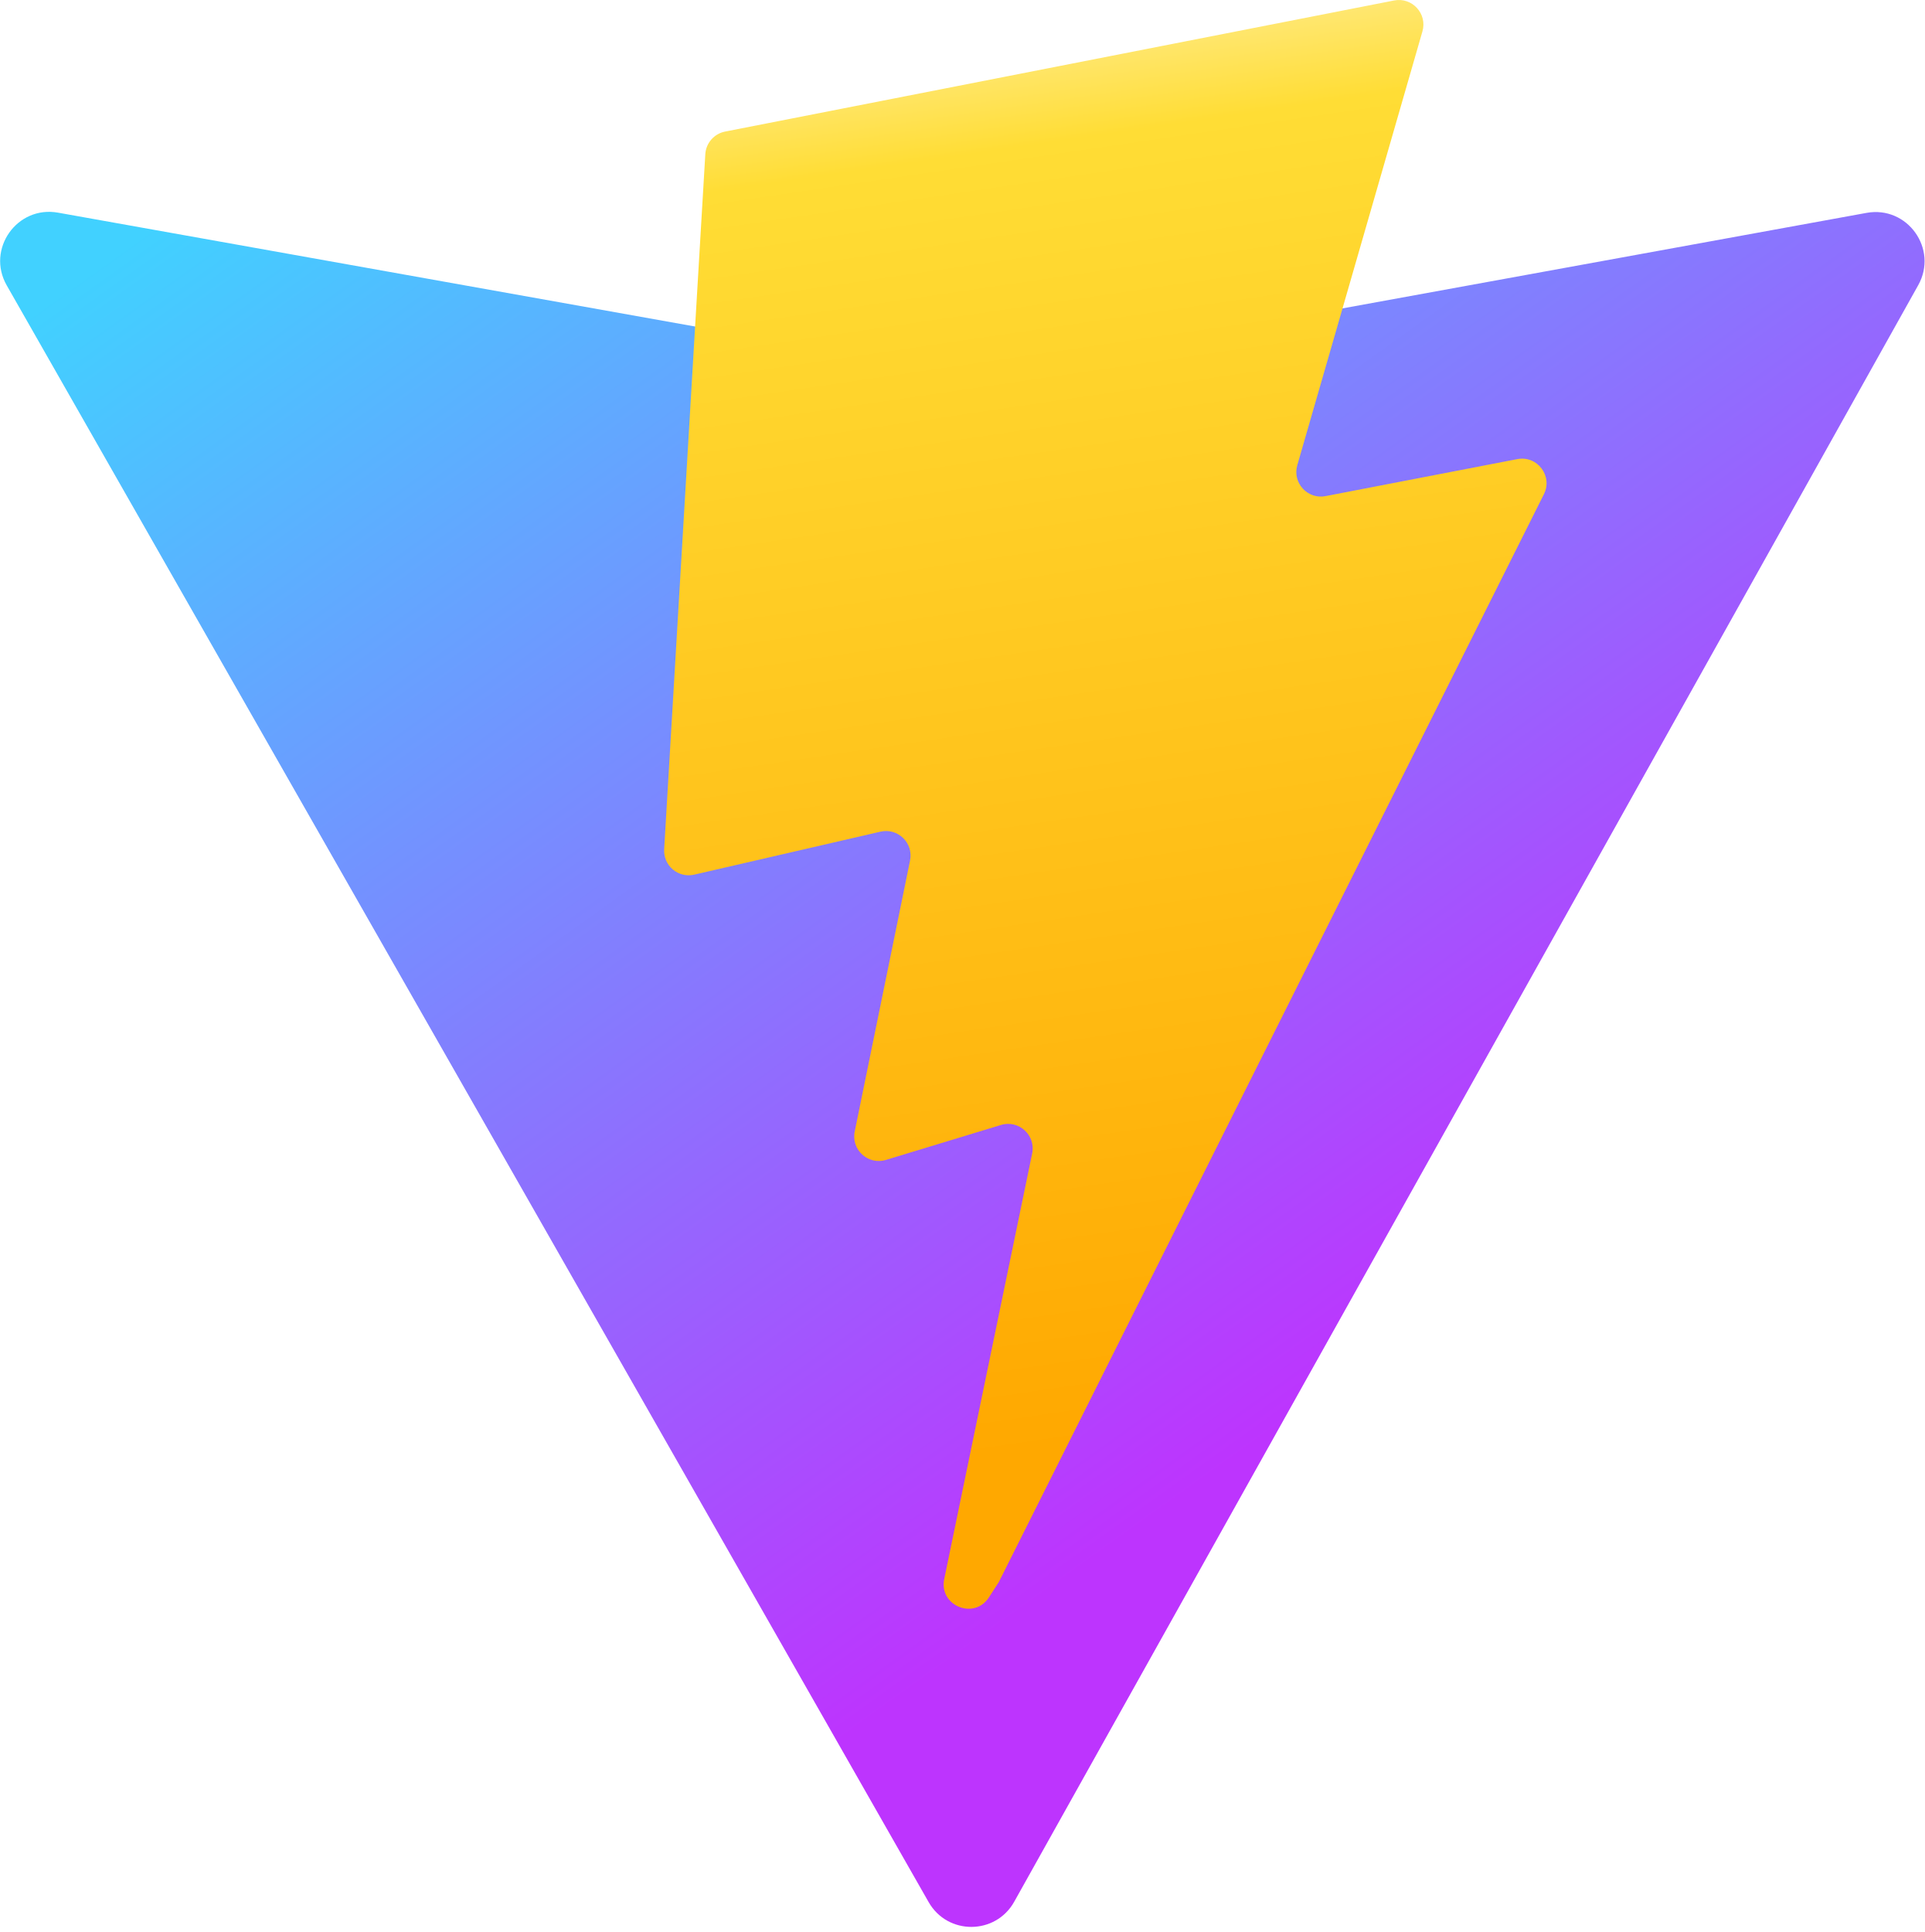
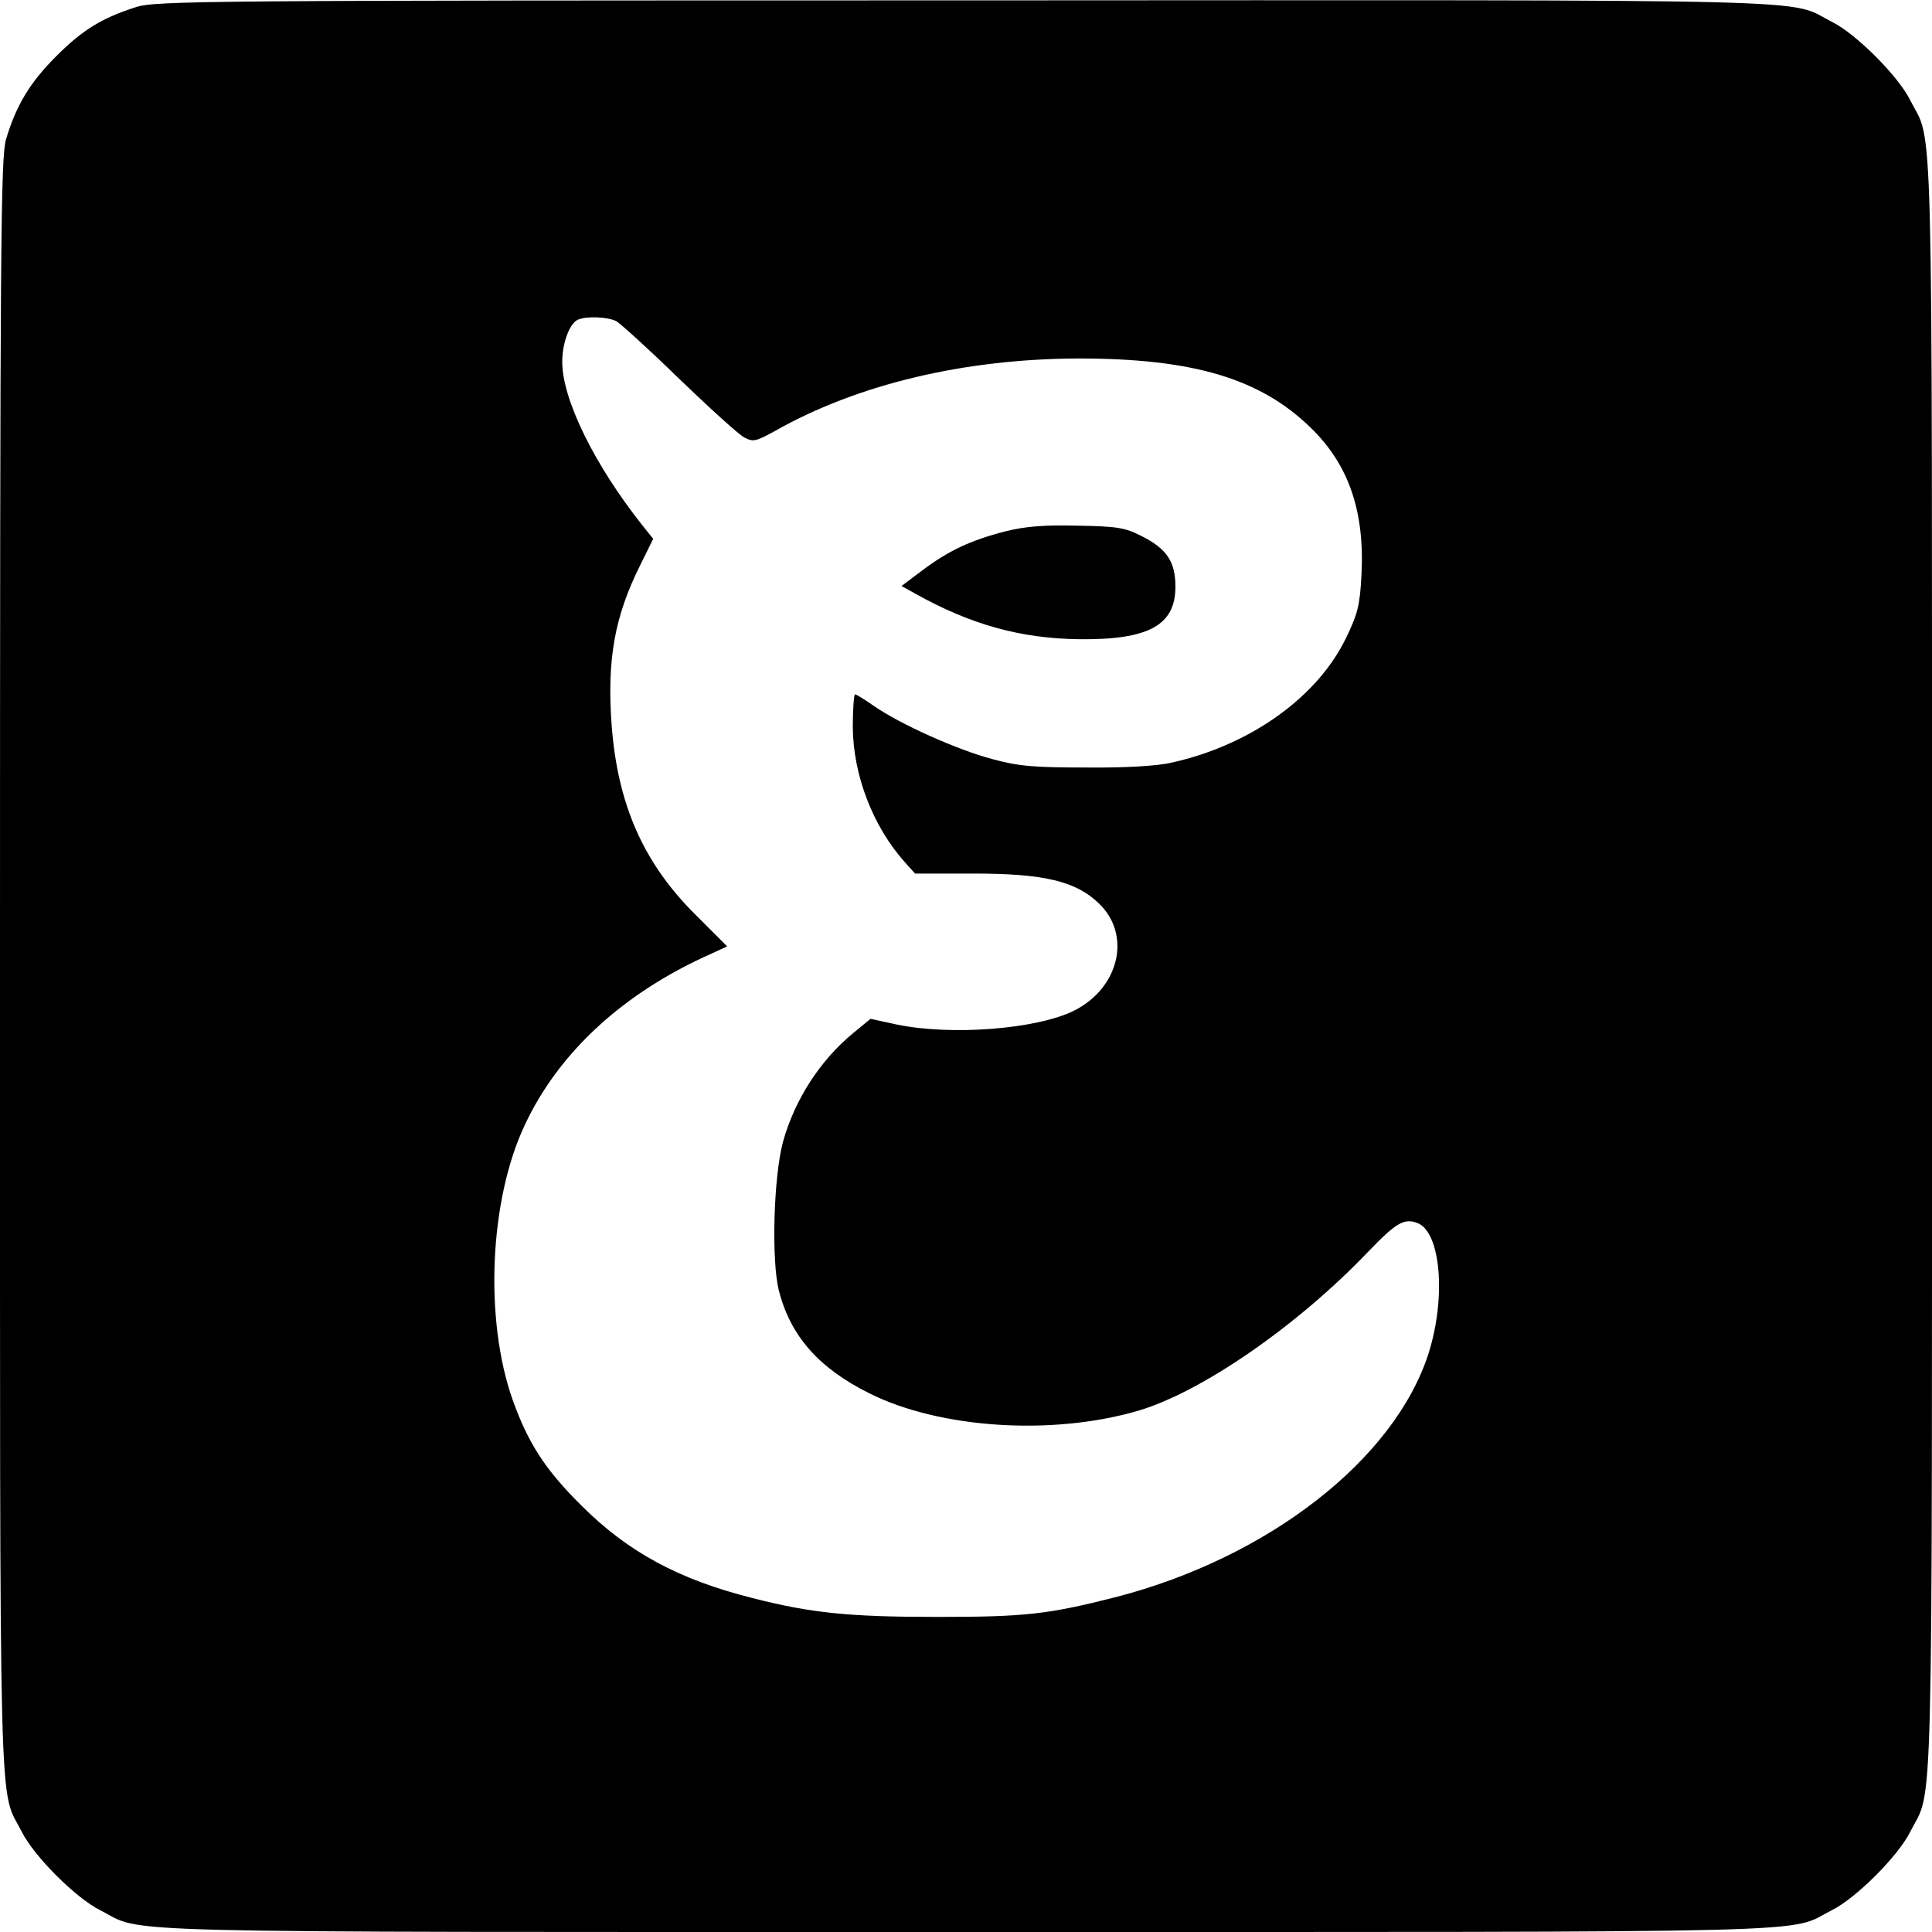
- <svg xmlns="http://www.w3.org/2000/svg" aria-hidden="true" role="img" class="iconify iconify--logos" width="31.88" height="32" preserveAspectRatio="xMidYMid meet" viewBox="0 0 256 257">
-   <defs>
-     <linearGradient id="IconifyId1813088fe1fbc01fb466" x1="-.828%" x2="57.636%" y1="7.652%" y2="78.411%">
-       <stop offset="0%" stop-color="#41D1FF" />
-       <stop offset="100%" stop-color="#BD34FE" />
-     </linearGradient>
-     <linearGradient id="IconifyId1813088fe1fbc01fb467" x1="43.376%" x2="50.316%" y1="2.242%" y2="89.03%">
-       <stop offset="0%" stop-color="#FFEA83" />
-       <stop offset="8.333%" stop-color="#FFDD35" />
-       <stop offset="100%" stop-color="#FFA800" />
-     </linearGradient>
-   </defs>
-   <path fill="url(#IconifyId1813088fe1fbc01fb466)" d="M255.153 37.938L134.897 252.976c-2.483 4.44-8.862 4.466-11.382.048L.875 37.958c-2.746-4.814 1.371-10.646 6.827-9.67l120.385 21.517a6.537 6.537 0 0 0 2.322-.004l117.867-21.483c5.438-.991 9.574 4.796 6.877 9.62Z" />
-   <path fill="url(#IconifyId1813088fe1fbc01fb467)" d="M185.432.063L96.44 17.501a3.268 3.268 0 0 0-2.634 3.014l-5.474 92.456a3.268 3.268 0 0 0 3.997 3.378l24.777-5.718c2.318-.535 4.413 1.507 3.936 3.838l-7.361 36.047c-.495 2.426 1.782 4.5 4.151 3.78l15.304-4.649c2.372-.72 4.652 1.36 4.15 3.788l-11.698 56.621c-.732 3.542 3.979 5.473 5.943 2.437l1.313-2.028l72.516-144.72c1.215-2.423-.88-5.186-3.54-4.672l-25.505 4.922c-2.396.462-4.435-1.77-3.759-4.114l16.646-57.705c.677-2.35-1.37-4.583-3.769-4.113Z" />
+ <svg xmlns="http://www.w3.org/2000/svg" version="1.0" width="512pt" height="512pt" viewBox="0 0 512 512" preserveAspectRatio="xMidYMid meet">
+   <g transform="translate(0,512) scale(0.1,-0.1)" fill="#000000" stroke="none">
+     <path d="M360 5101 c-91 -29 -142 -61 -211 -130 -70 -70 -106 -130 -133 -220 -14 -50 -16 -255 -16 -2191 0 -2343 -4 -2173 58 -2295 32 -64 143 -175 207 -207 122 -62 -48 -58 2295 -58 2343 0 2173 -4 2295 58 64 32 175 143 207 207 62 122 58 -48 58 2295 0 2343 4 2173 -58 2295 -32 64 -143 175 -207 207 -122 62 49 58 -2299 57 -2024 0 -2144 -1 -2196 -18z m1273 -832 c12 -7 87 -75 167 -153 80 -77 157 -147 172 -155 24 -13 31 -11 82 17 219 124 502 191 804 192 304 0 482 -53 616 -184 100 -97 143 -221 134 -390 -4 -80 -10 -103 -41 -167 -76 -157 -254 -284 -462 -330 -37 -9 -124 -14 -225 -13 -138 0 -179 3 -249 22 -92 24 -244 92 -315 141 -24 17 -47 31 -50 31 -3 0 -6 -39 -6 -87 1 -127 53 -263 138 -358 l27 -30 155 0 c186 0 272 -20 333 -80 86 -83 53 -223 -66 -283 -100 -50 -327 -67 -471 -37 l-69 15 -45 -37 c-88 -72 -156 -177 -187 -289 -25 -93 -31 -314 -11 -394 31 -121 106 -206 241 -273 187 -93 483 -112 710 -46 168 49 423 225 611 422 74 77 95 89 130 76 62 -23 77 -196 30 -345 -90 -282 -426 -543 -831 -647 -177 -45 -238 -52 -470 -52 -234 0 -335 10 -491 50 -195 49 -330 122 -453 245 -96 95 -141 165 -182 279 -76 214 -62 530 31 728 90 194 263 353 496 456 l41 19 -86 86 c-137 137 -204 291 -220 499 -13 176 8 290 76 426 l34 69 -28 35 c-127 160 -213 334 -213 434 0 51 20 103 42 112 24 10 79 7 101 -4z" />
+     <path d="M2665 3712 c-94 -24 -152 -52 -220 -103 l-56 -42 38 -21 c145 -81 277 -118 433 -120 184 -2 255 37 255 139 0 67 -23 101 -91 135 -43 22 -64 25 -169 27 -89 2 -138 -2 -190 -15z" />
+   </g>
</svg>
